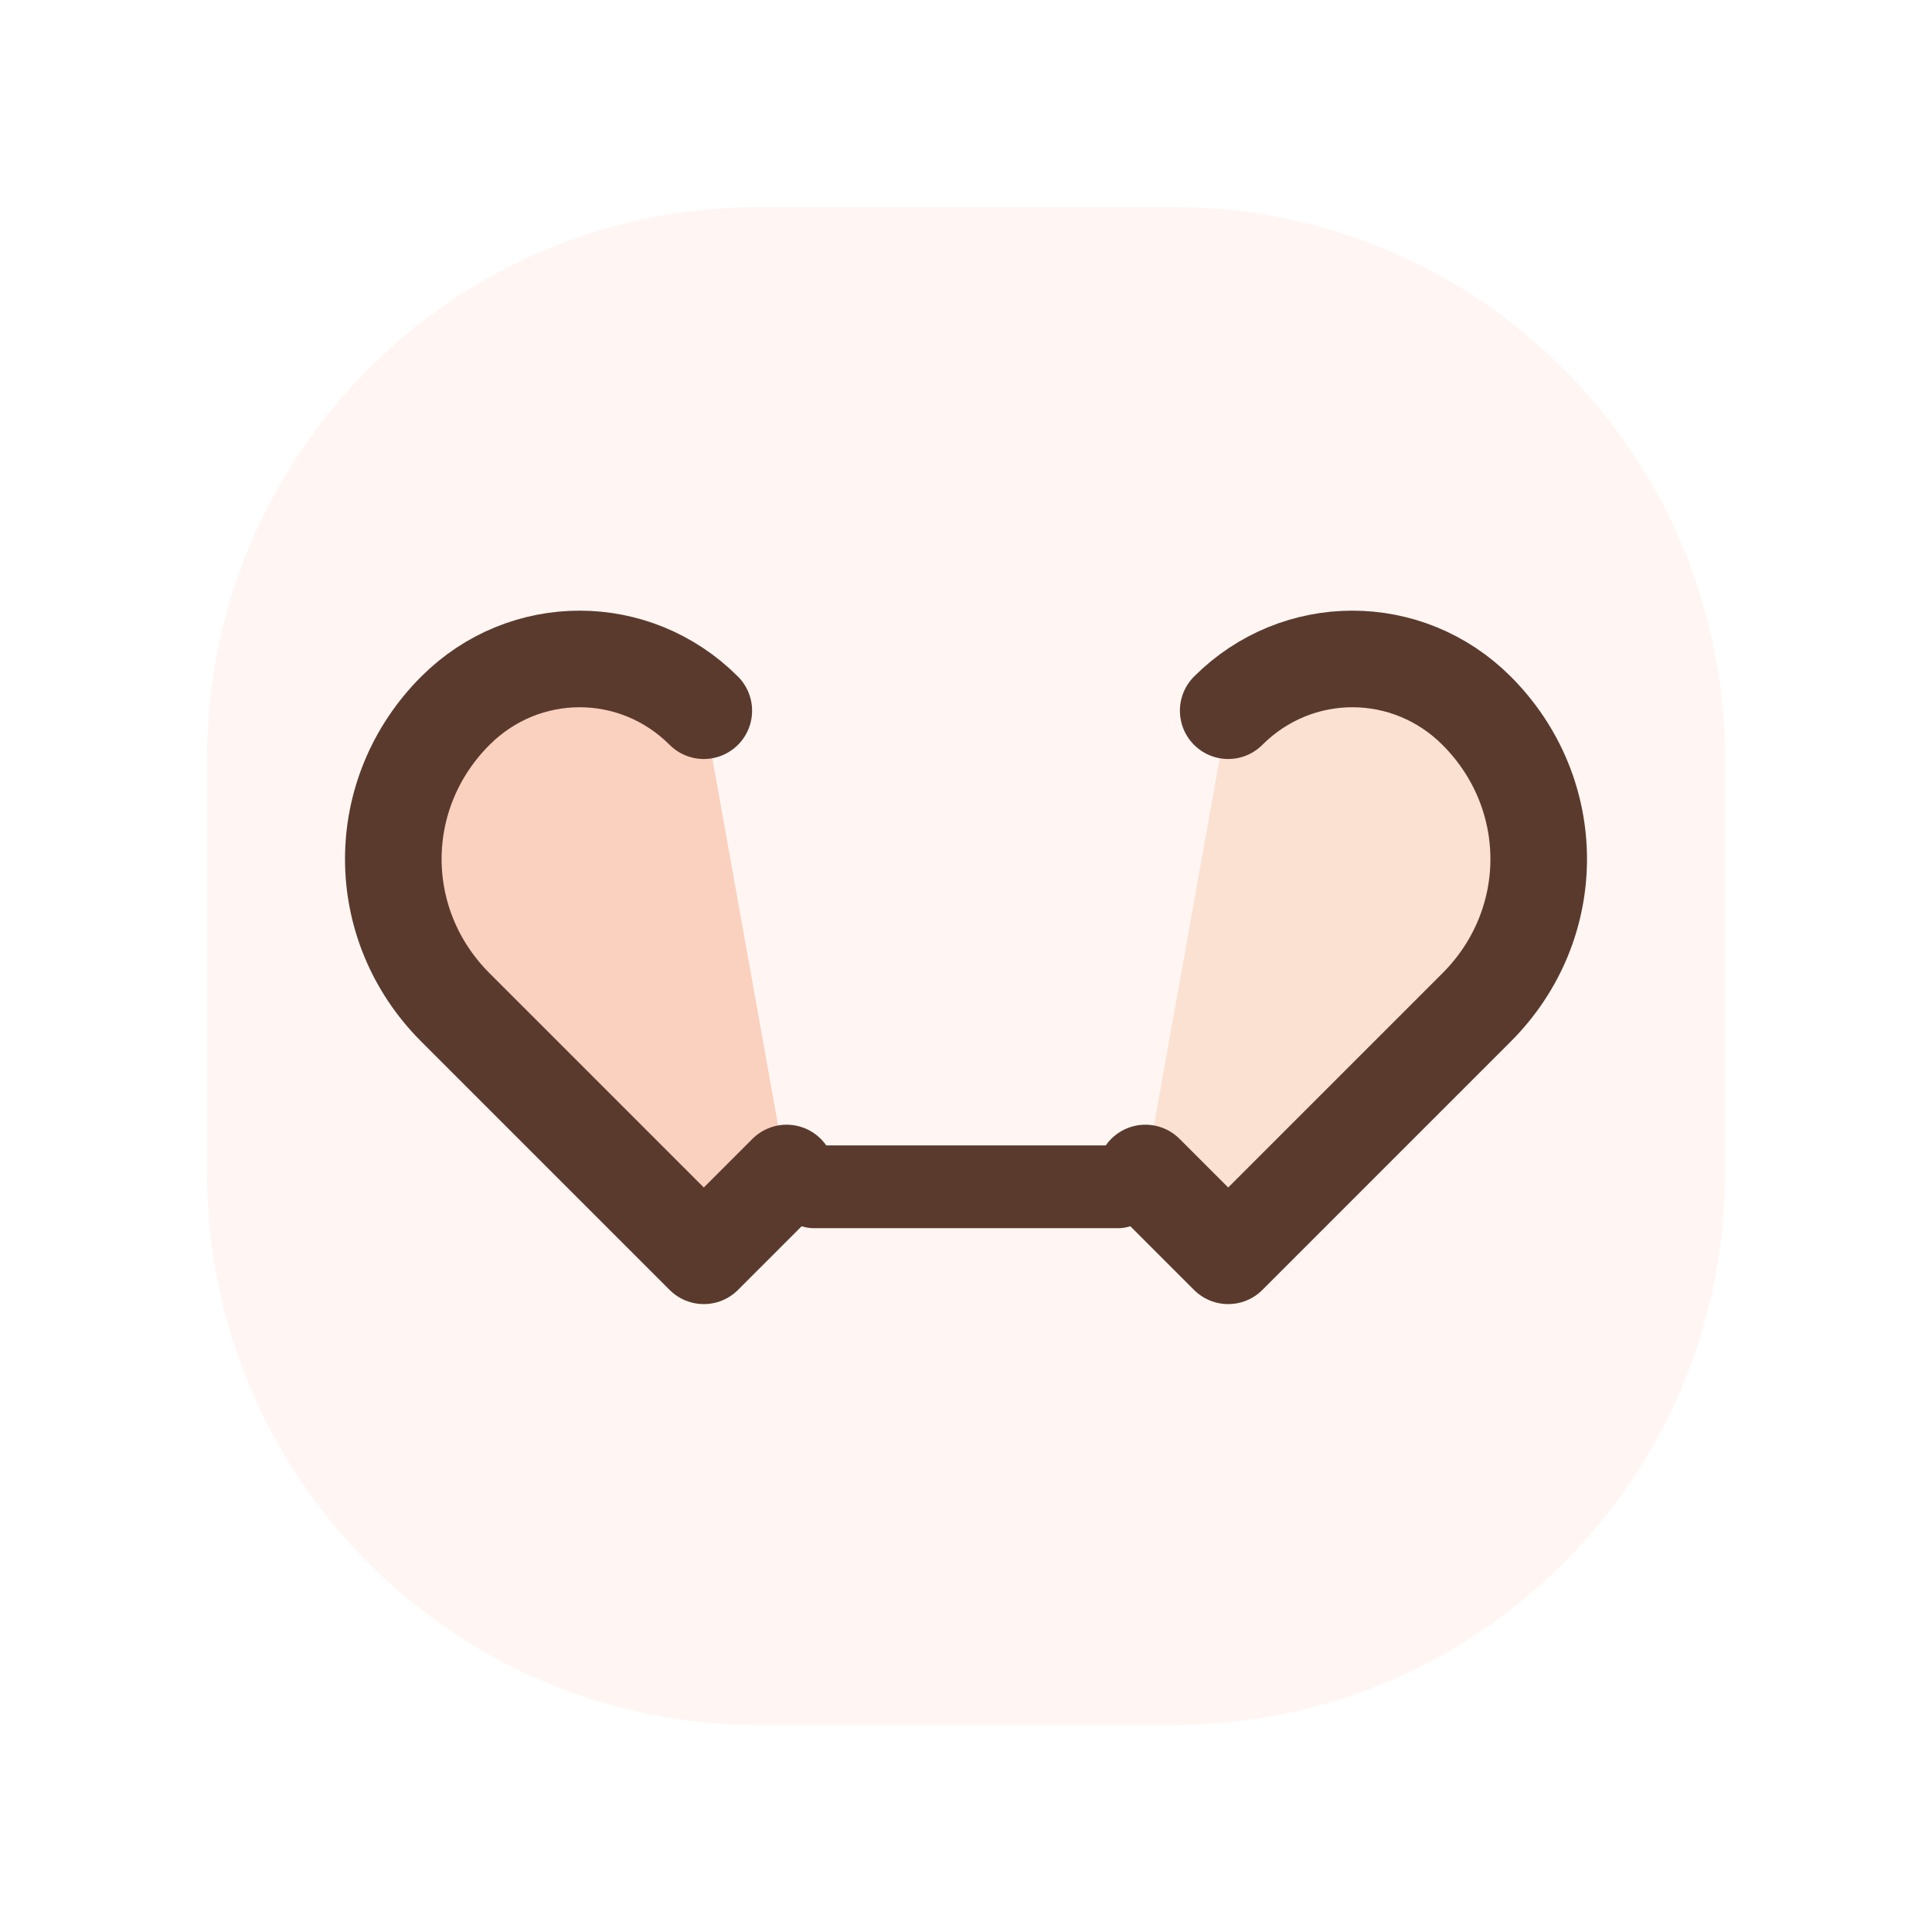
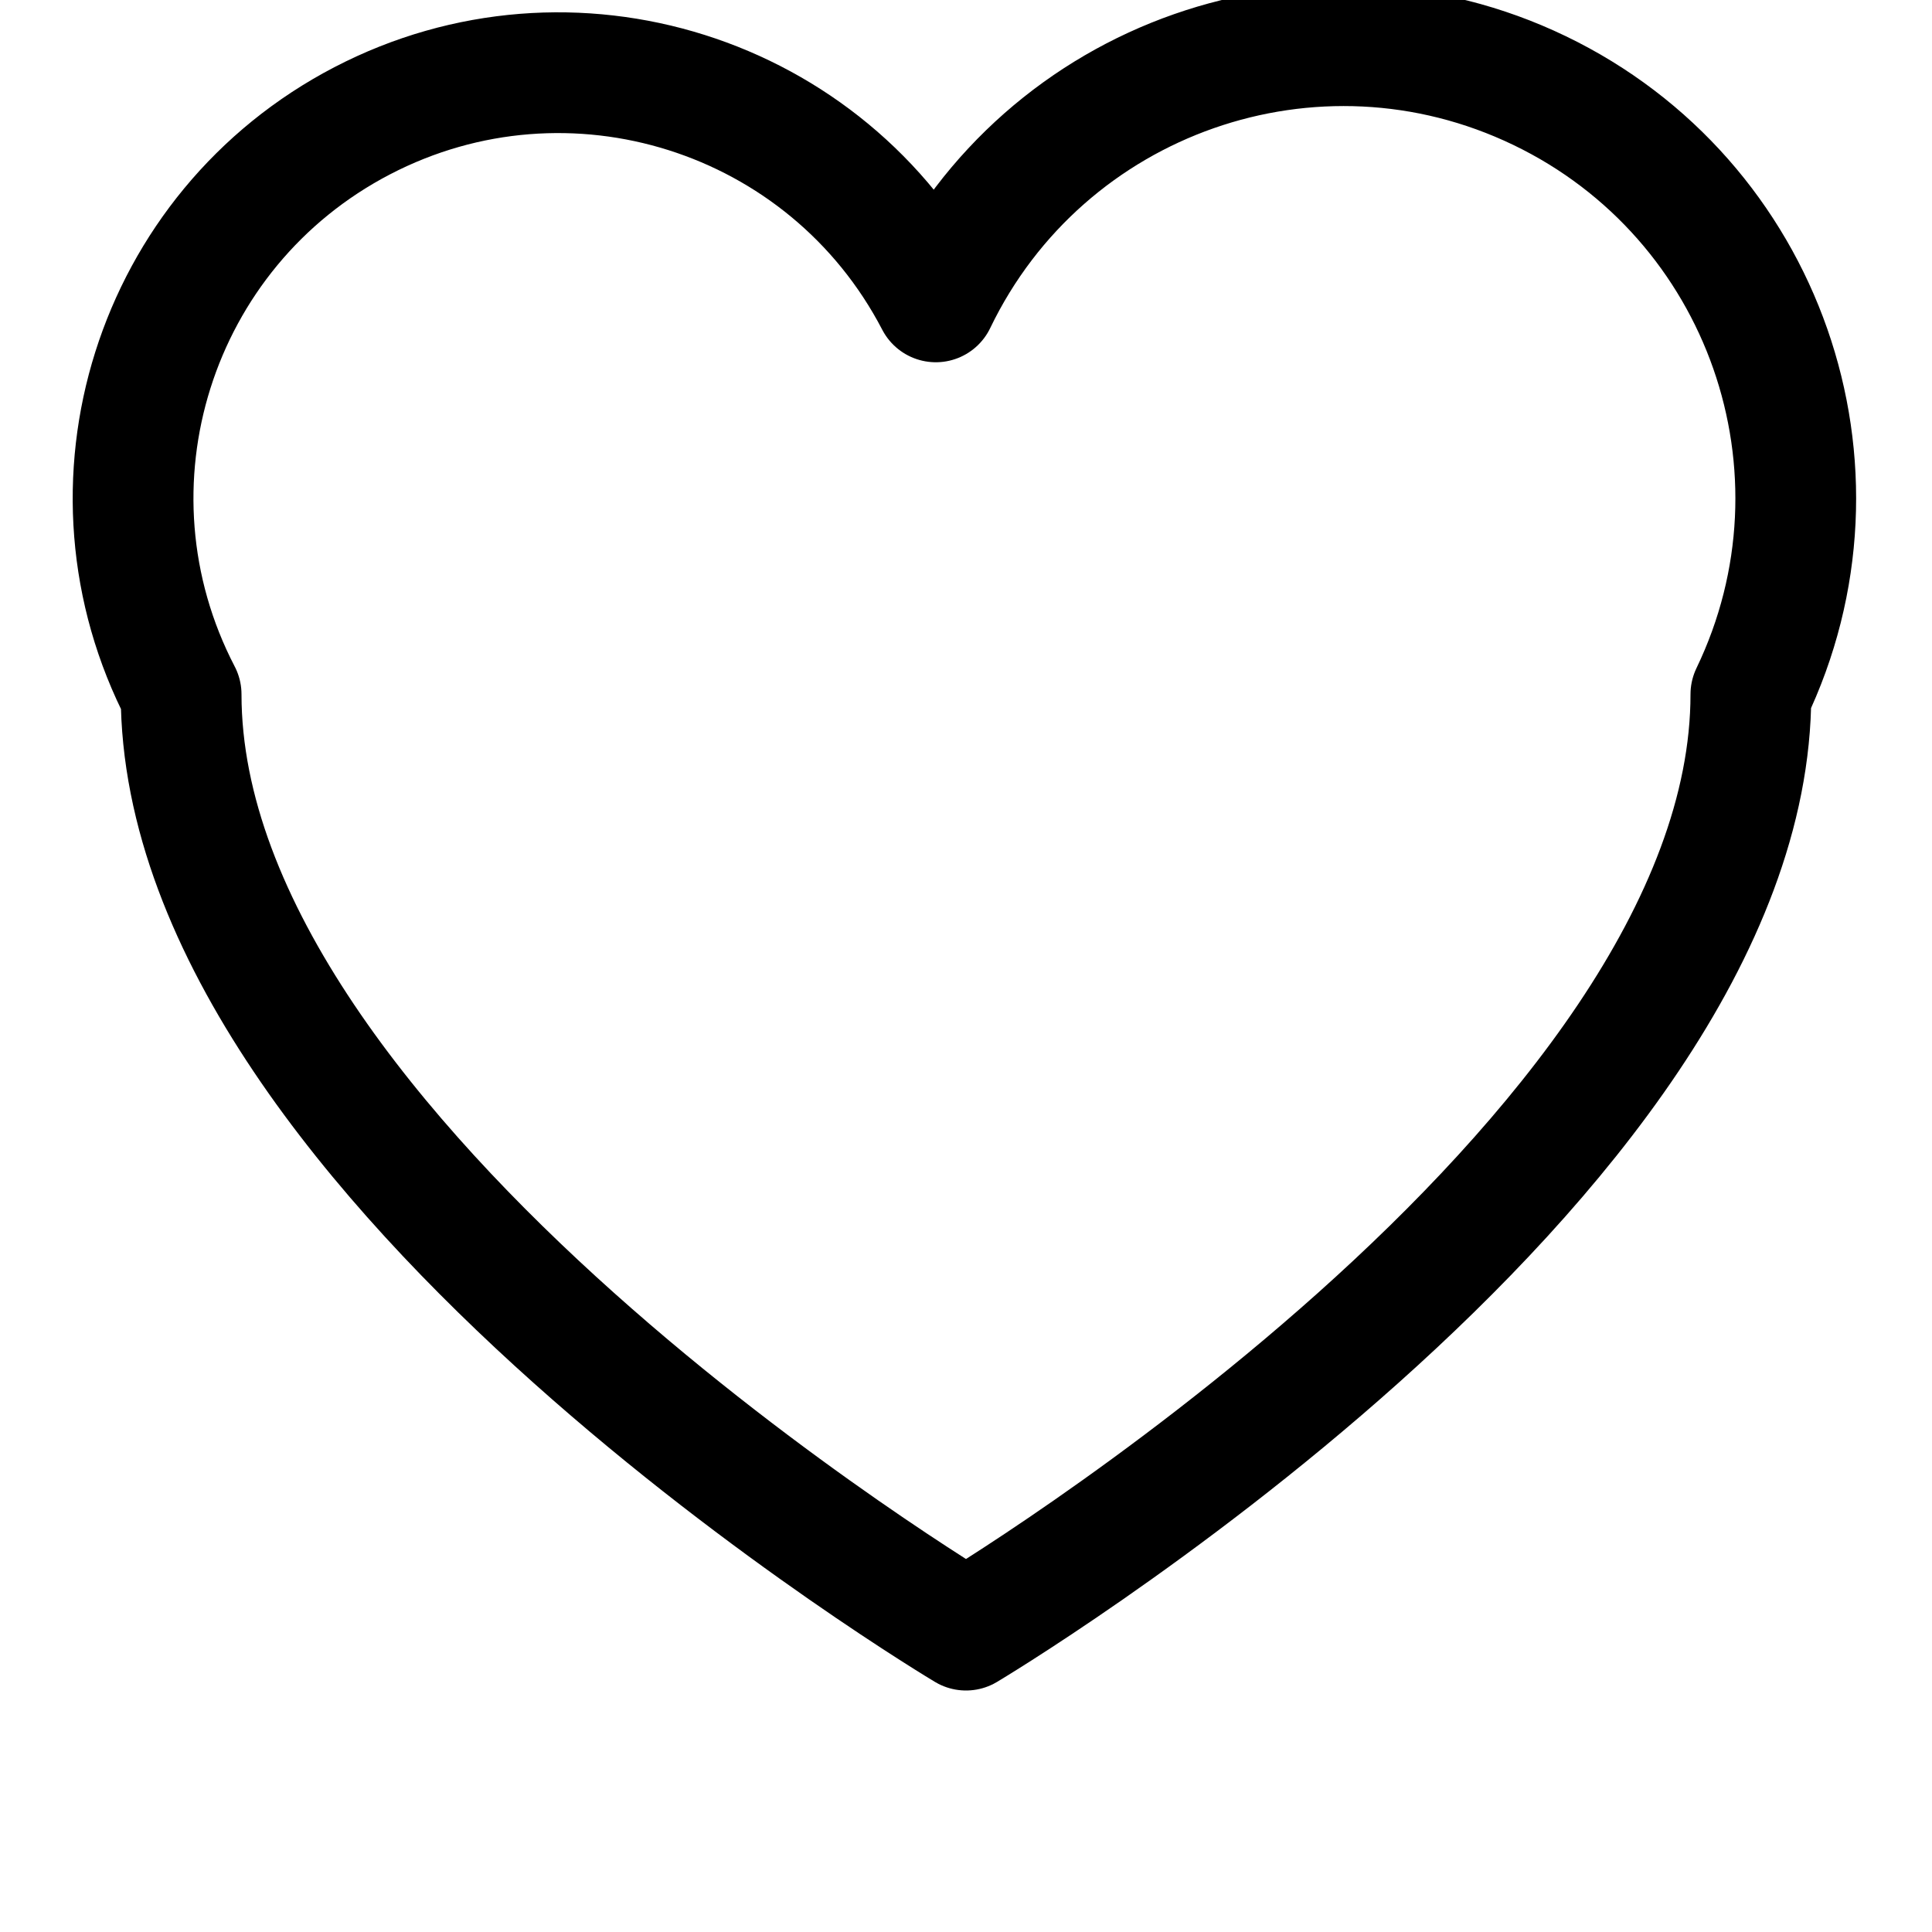
- <svg xmlns="http://www.w3.org/2000/svg" width="28" height="28" viewBox="0 0 28 28" fill="none">
-   <rect x="3" y="3" width="22" height="22" rx="8" fill="#FFF6F3" />
-   <path d="M10.2 10.3C9.2 9.3 7.6 9.3 6.6 10.3C5.4 11.5 5.4 13.4 6.6 14.6L10.2 18.2L11.4 17" stroke="#5B3A2E" stroke-width="1.4" stroke-linecap="round" stroke-linejoin="round" fill="#FAD0BE" />
-   <path d="M17.8 10.3C18.8 9.3 20.4 9.3 21.4 10.3C22.6 11.5 22.6 13.4 21.4 14.6L17.8 18.2L16.6 17" stroke="#5B3A2E" stroke-width="1.4" stroke-linecap="round" stroke-linejoin="round" fill="#FBE1D2" />
-   <line x1="11.8" y1="17.2" x2="16.2" y2="17.2" stroke="#5B3A2E" stroke-width="1.2" stroke-linecap="round" />
+ <svg xmlns="http://www.w3.org/2000/svg" viewBox="0 0 256 256" width="256" height="256">
+   <rect width="256" height="256" fill="none" />
+   <path d="M128,216S24,154,24,92A52,52,0,0,1,124,40a52,52,0,0,1,108,52C232,154,128,216,128,216Z" fill="none" stroke="currentColor" stroke-linecap="round" stroke-linejoin="round" stroke-width="16" />
</svg>
